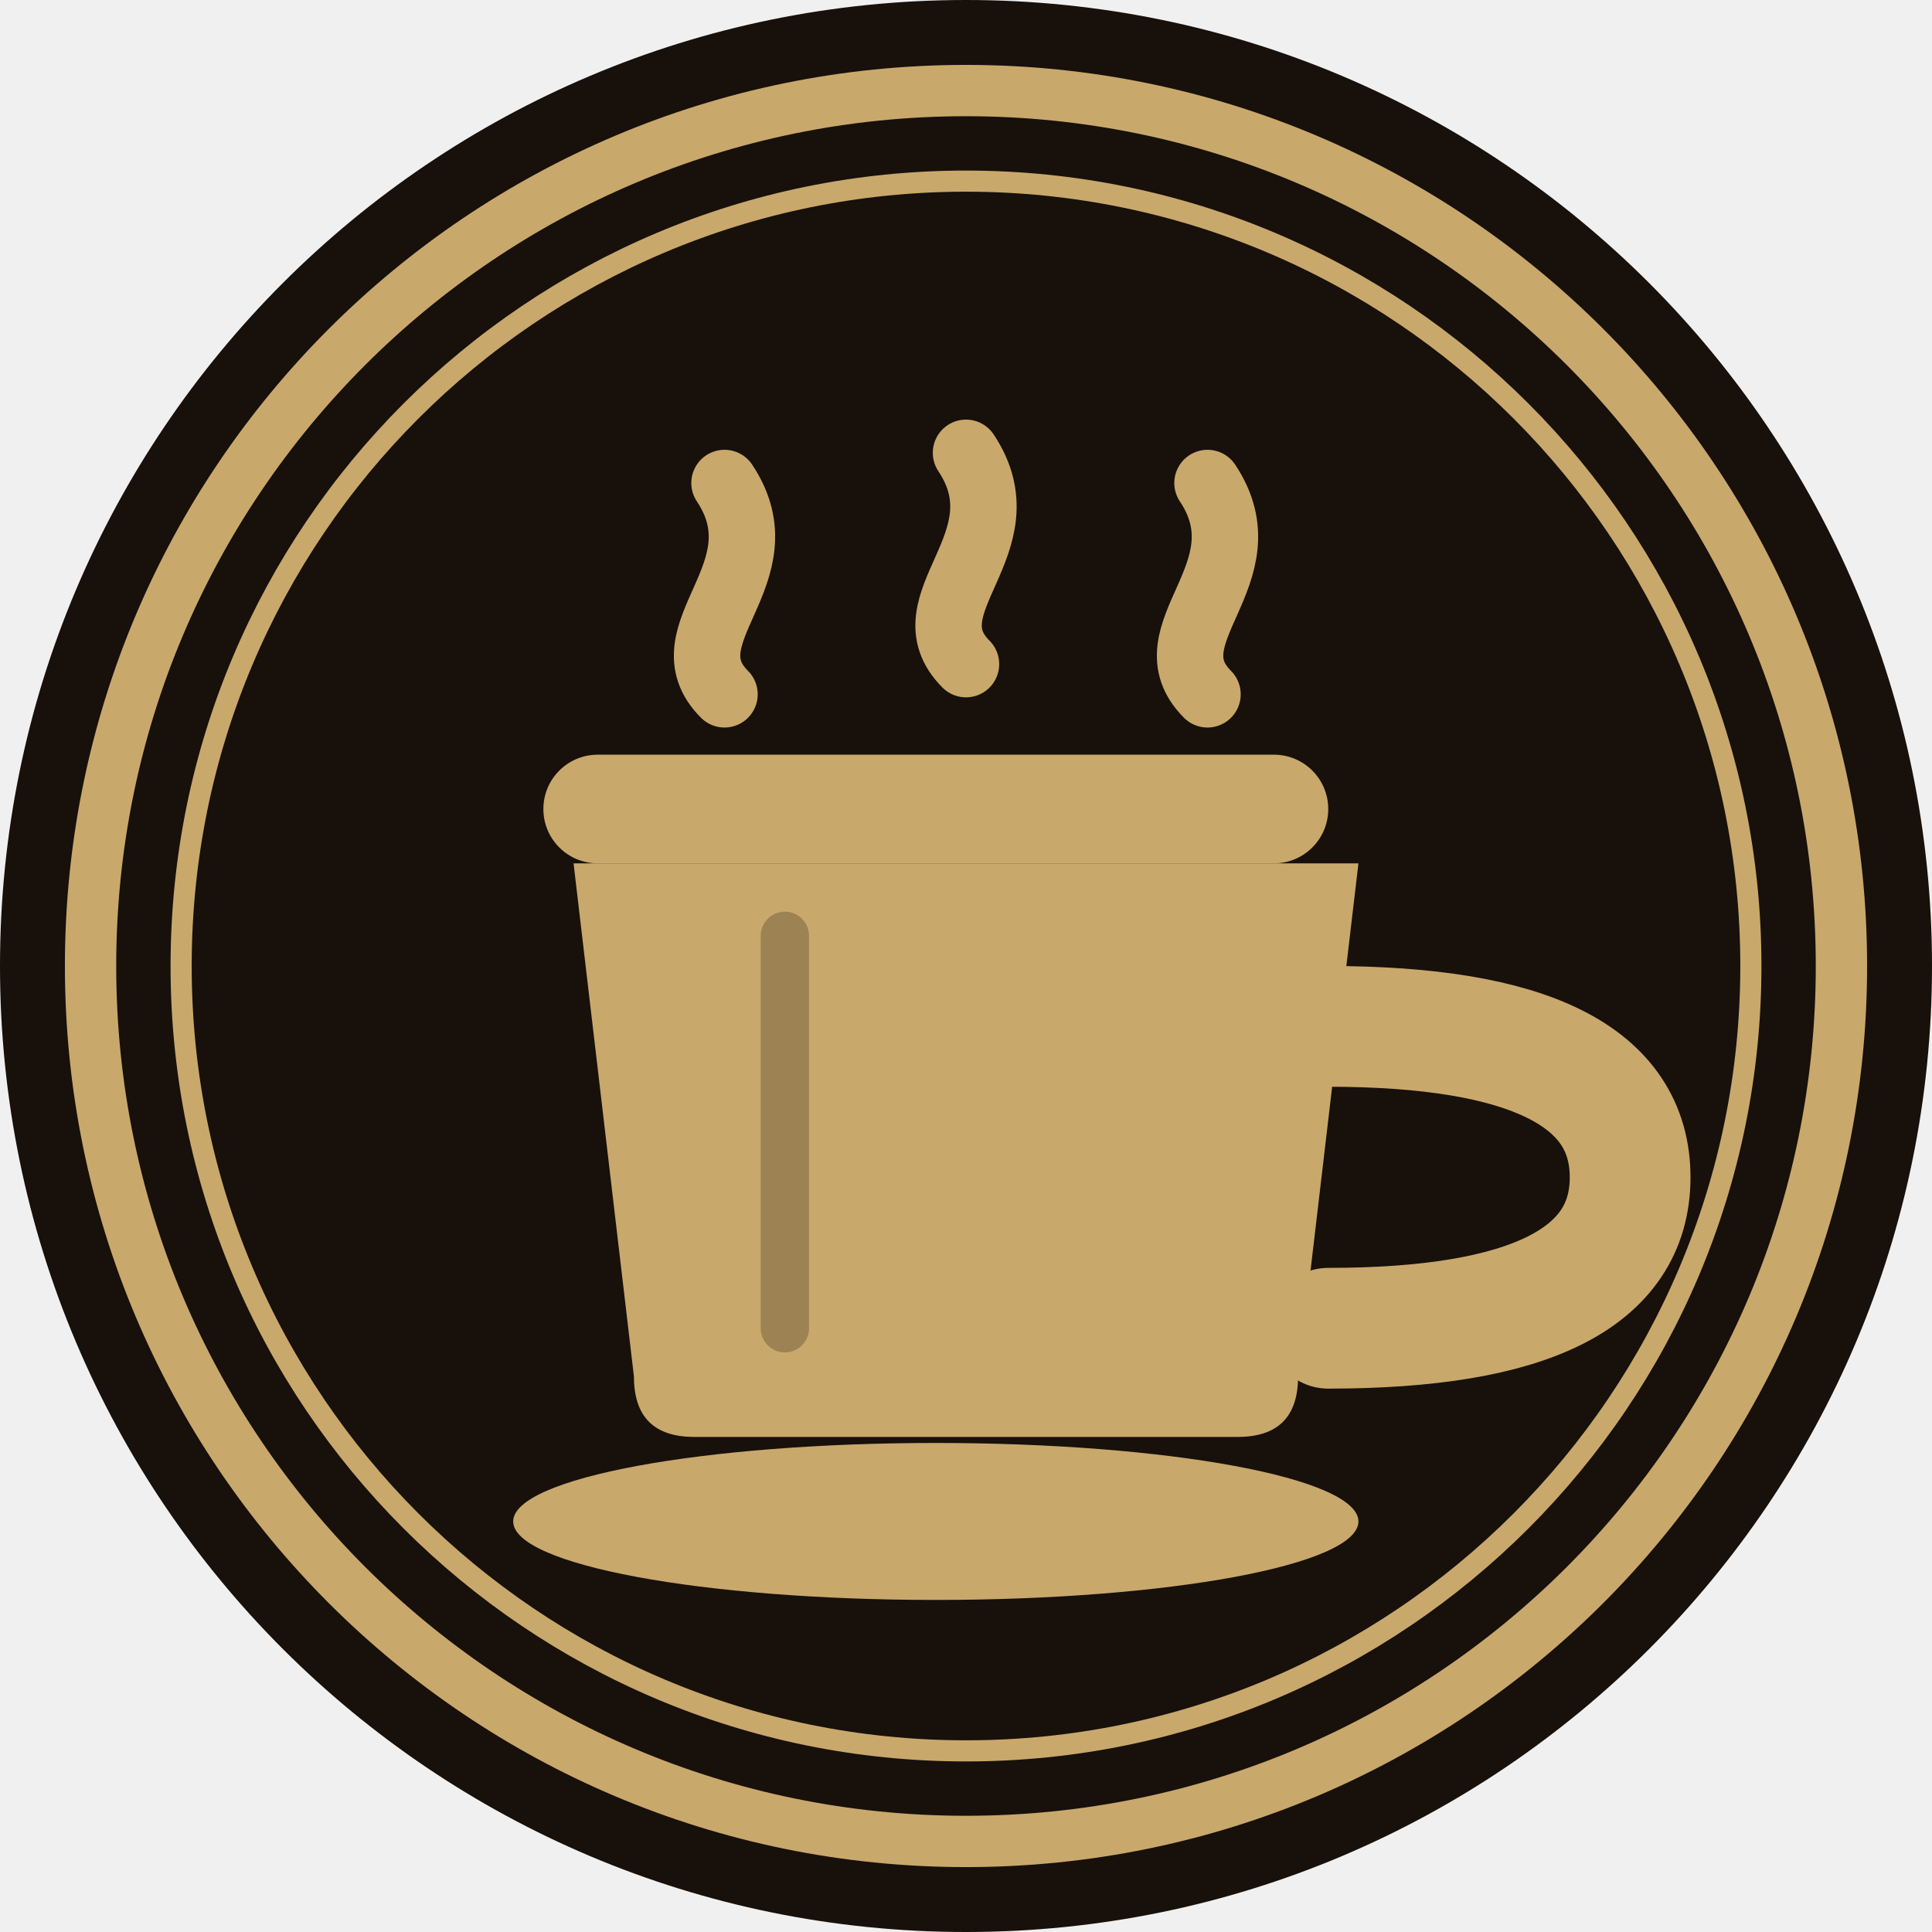
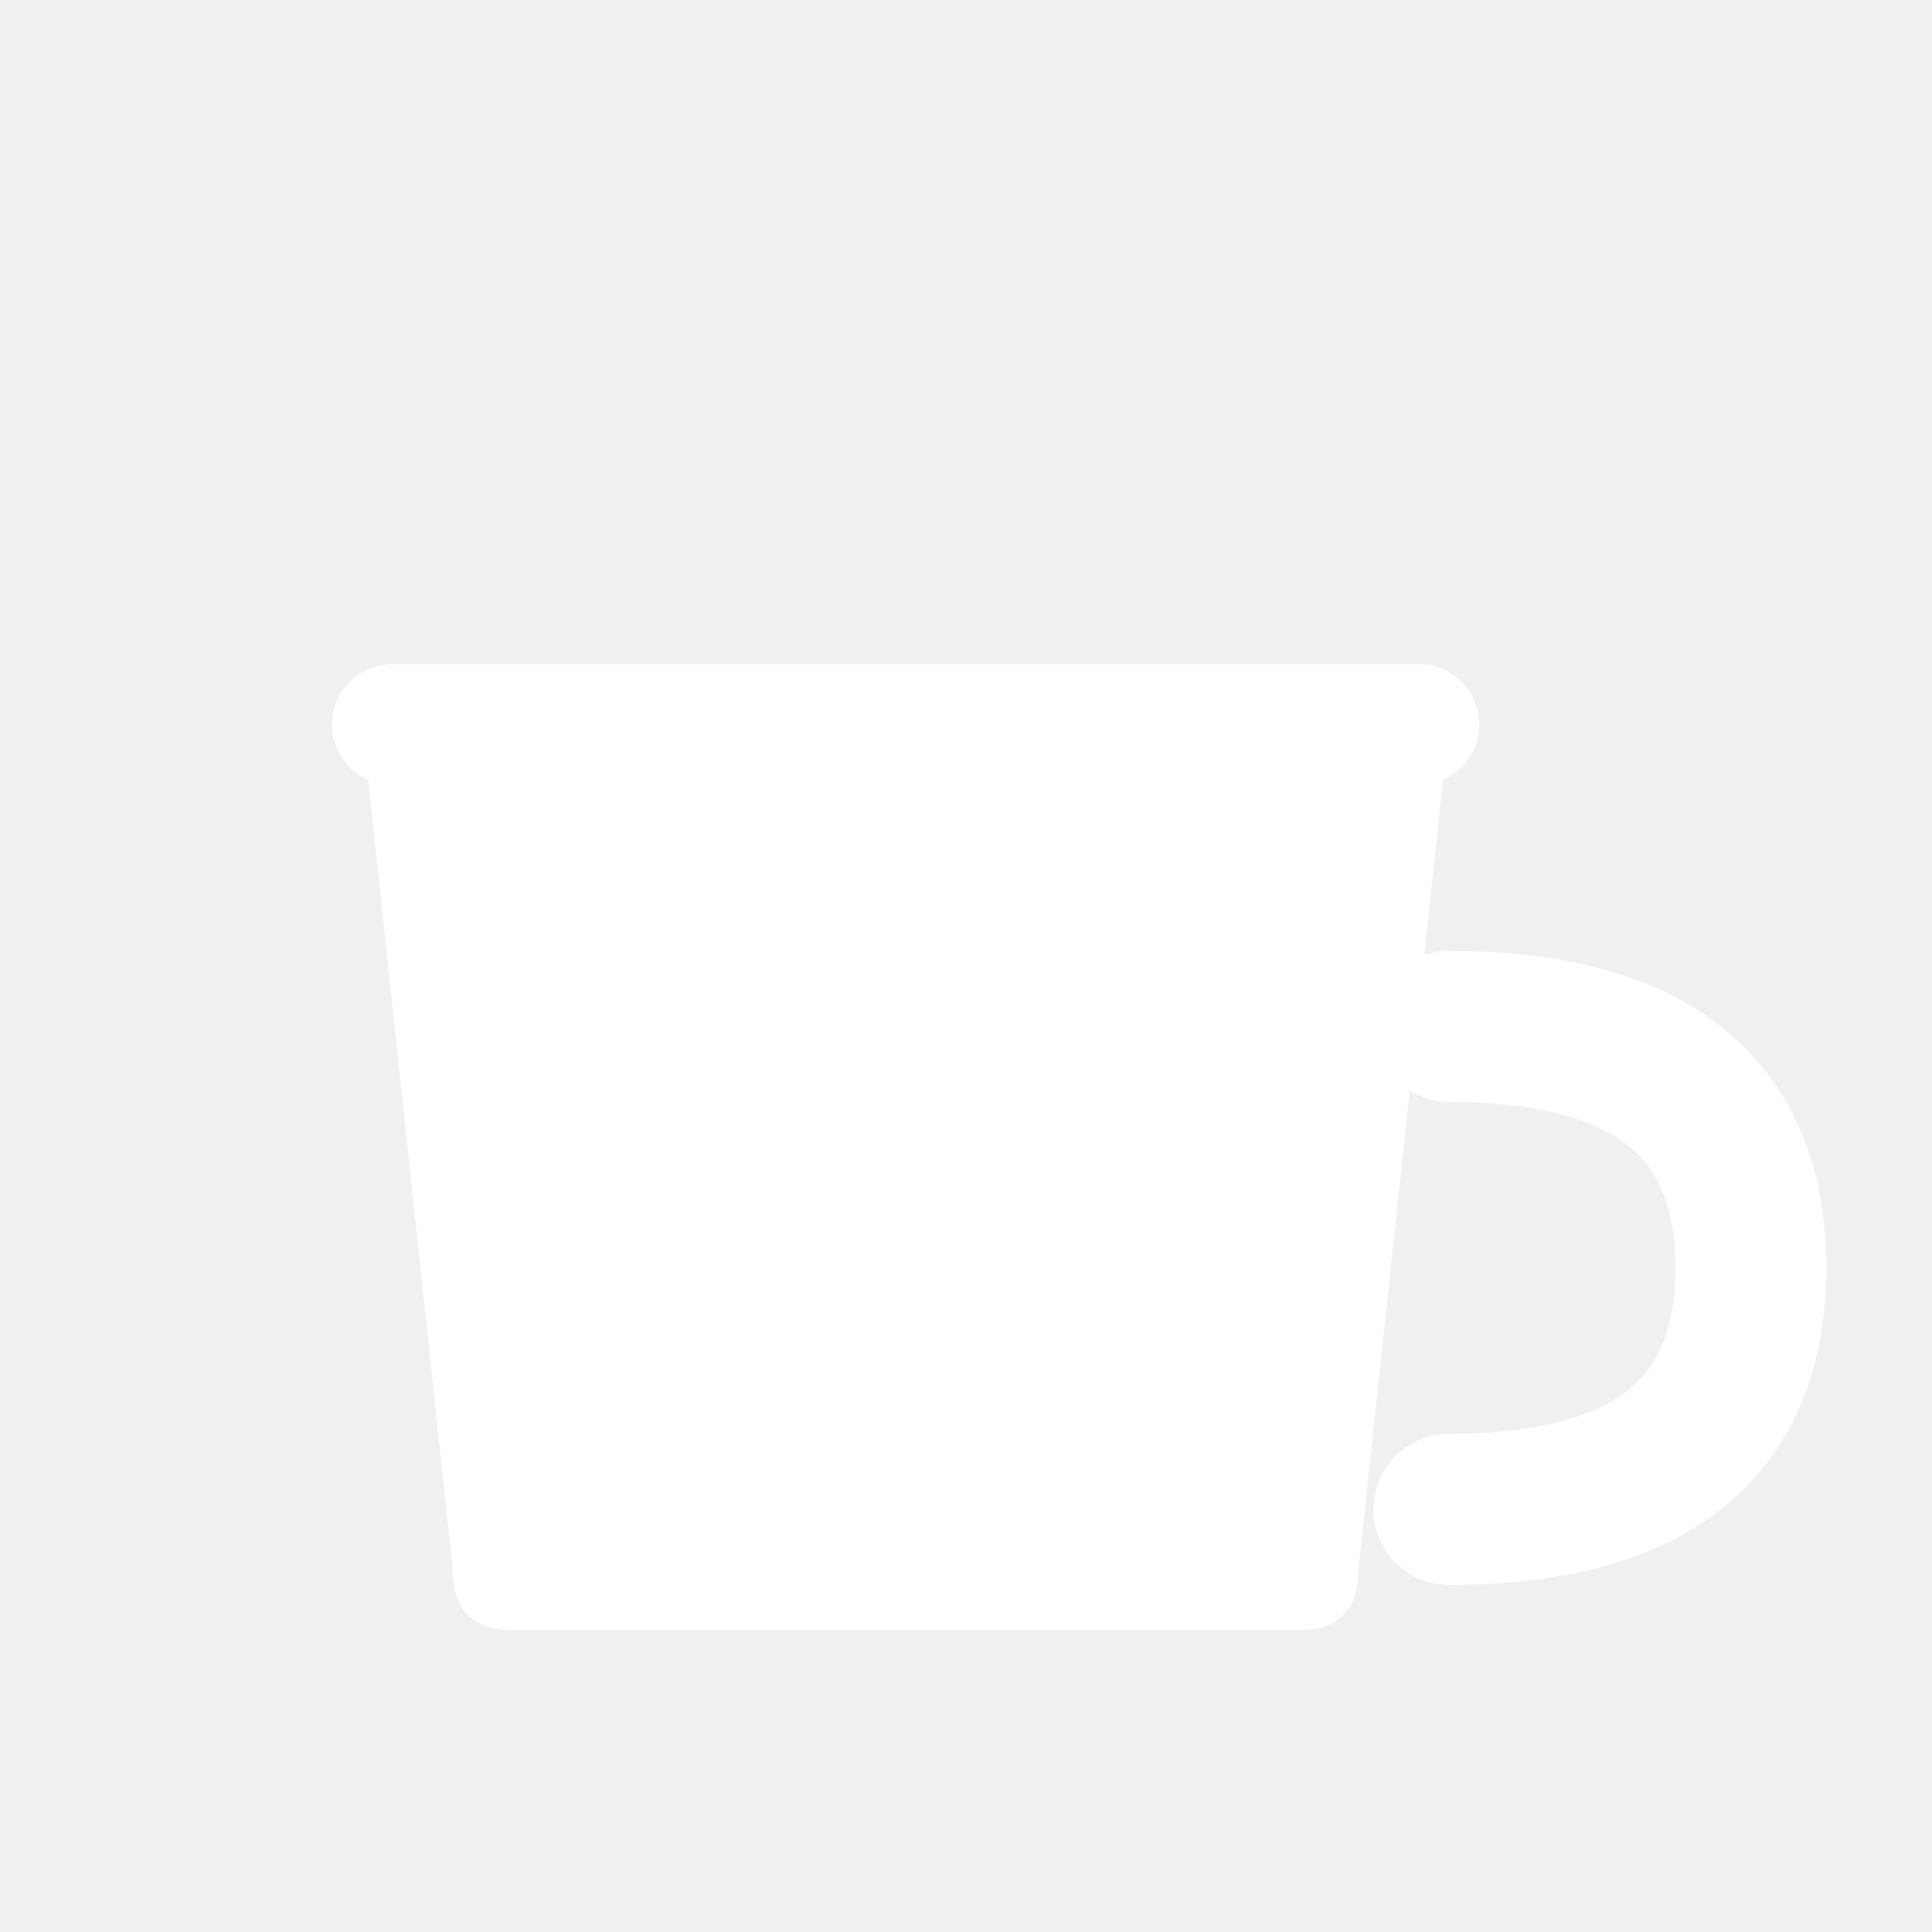
<svg xmlns="http://www.w3.org/2000/svg" viewBox="0 0 32 32" fill="none">
-   <circle cx="16" cy="16" r="16" fill="#18100A" />
-   <circle cx="16" cy="16" r="14.5" stroke="#C9A86C" stroke-width="0.85" />
-   <circle cx="16" cy="16" r="13" stroke="#C9A86C" stroke-width="0.35" />
-   <path d="M12 11.5 C11 10.5 13 9.5 12 8" stroke="#C9A86C" stroke-width="1.1" stroke-linecap="round" />
-   <path d="M16 11   C15 10   17 9   16 7.5" stroke="#C9A86C" stroke-width="1.1" stroke-linecap="round" />
-   <path d="M20 11.5 C19 10.5 21 9.5 20 8" stroke="#C9A86C" stroke-width="1.1" stroke-linecap="round" />
-   <rect x="9" y="12.5" width="13" height="1.8" rx="0.9" fill="#C9A86C" />
-   <path d="M9.5 14.3 L10.5 22.8 Q10.5 23.8 11.5 23.8 L20.5 23.8 Q21.5 23.8 21.5 22.8 L22.5 14.3 Z" fill="#C9A86C" />
-   <path d="M22 17 Q27 17 27 19.5 Q27 22 22 22" stroke="#C9A86C" stroke-width="2" stroke-linecap="round" />
-   <ellipse cx="15.5" cy="25.2" rx="7" ry="1.3" fill="#C9A86C" />
-   <path d="M13 15.5 L13 22" stroke="#18100A" stroke-width="0.8" stroke-opacity="0.25" stroke-linecap="round" />
+   <path d="M6 12 L7.5 26 Q7.5 27 8.5 27 L21.5 27 Q22.5 27 22.5 26 L24 12 Z" fill="white" />
+   <rect x="5.5" y="11" width="19" height="2" rx="1" fill="white" />
+   <path d="M24 17 Q29 17 29 21 Q29 25 24 25" stroke="white" stroke-width="2.5" stroke-linecap="round" />
</svg>
